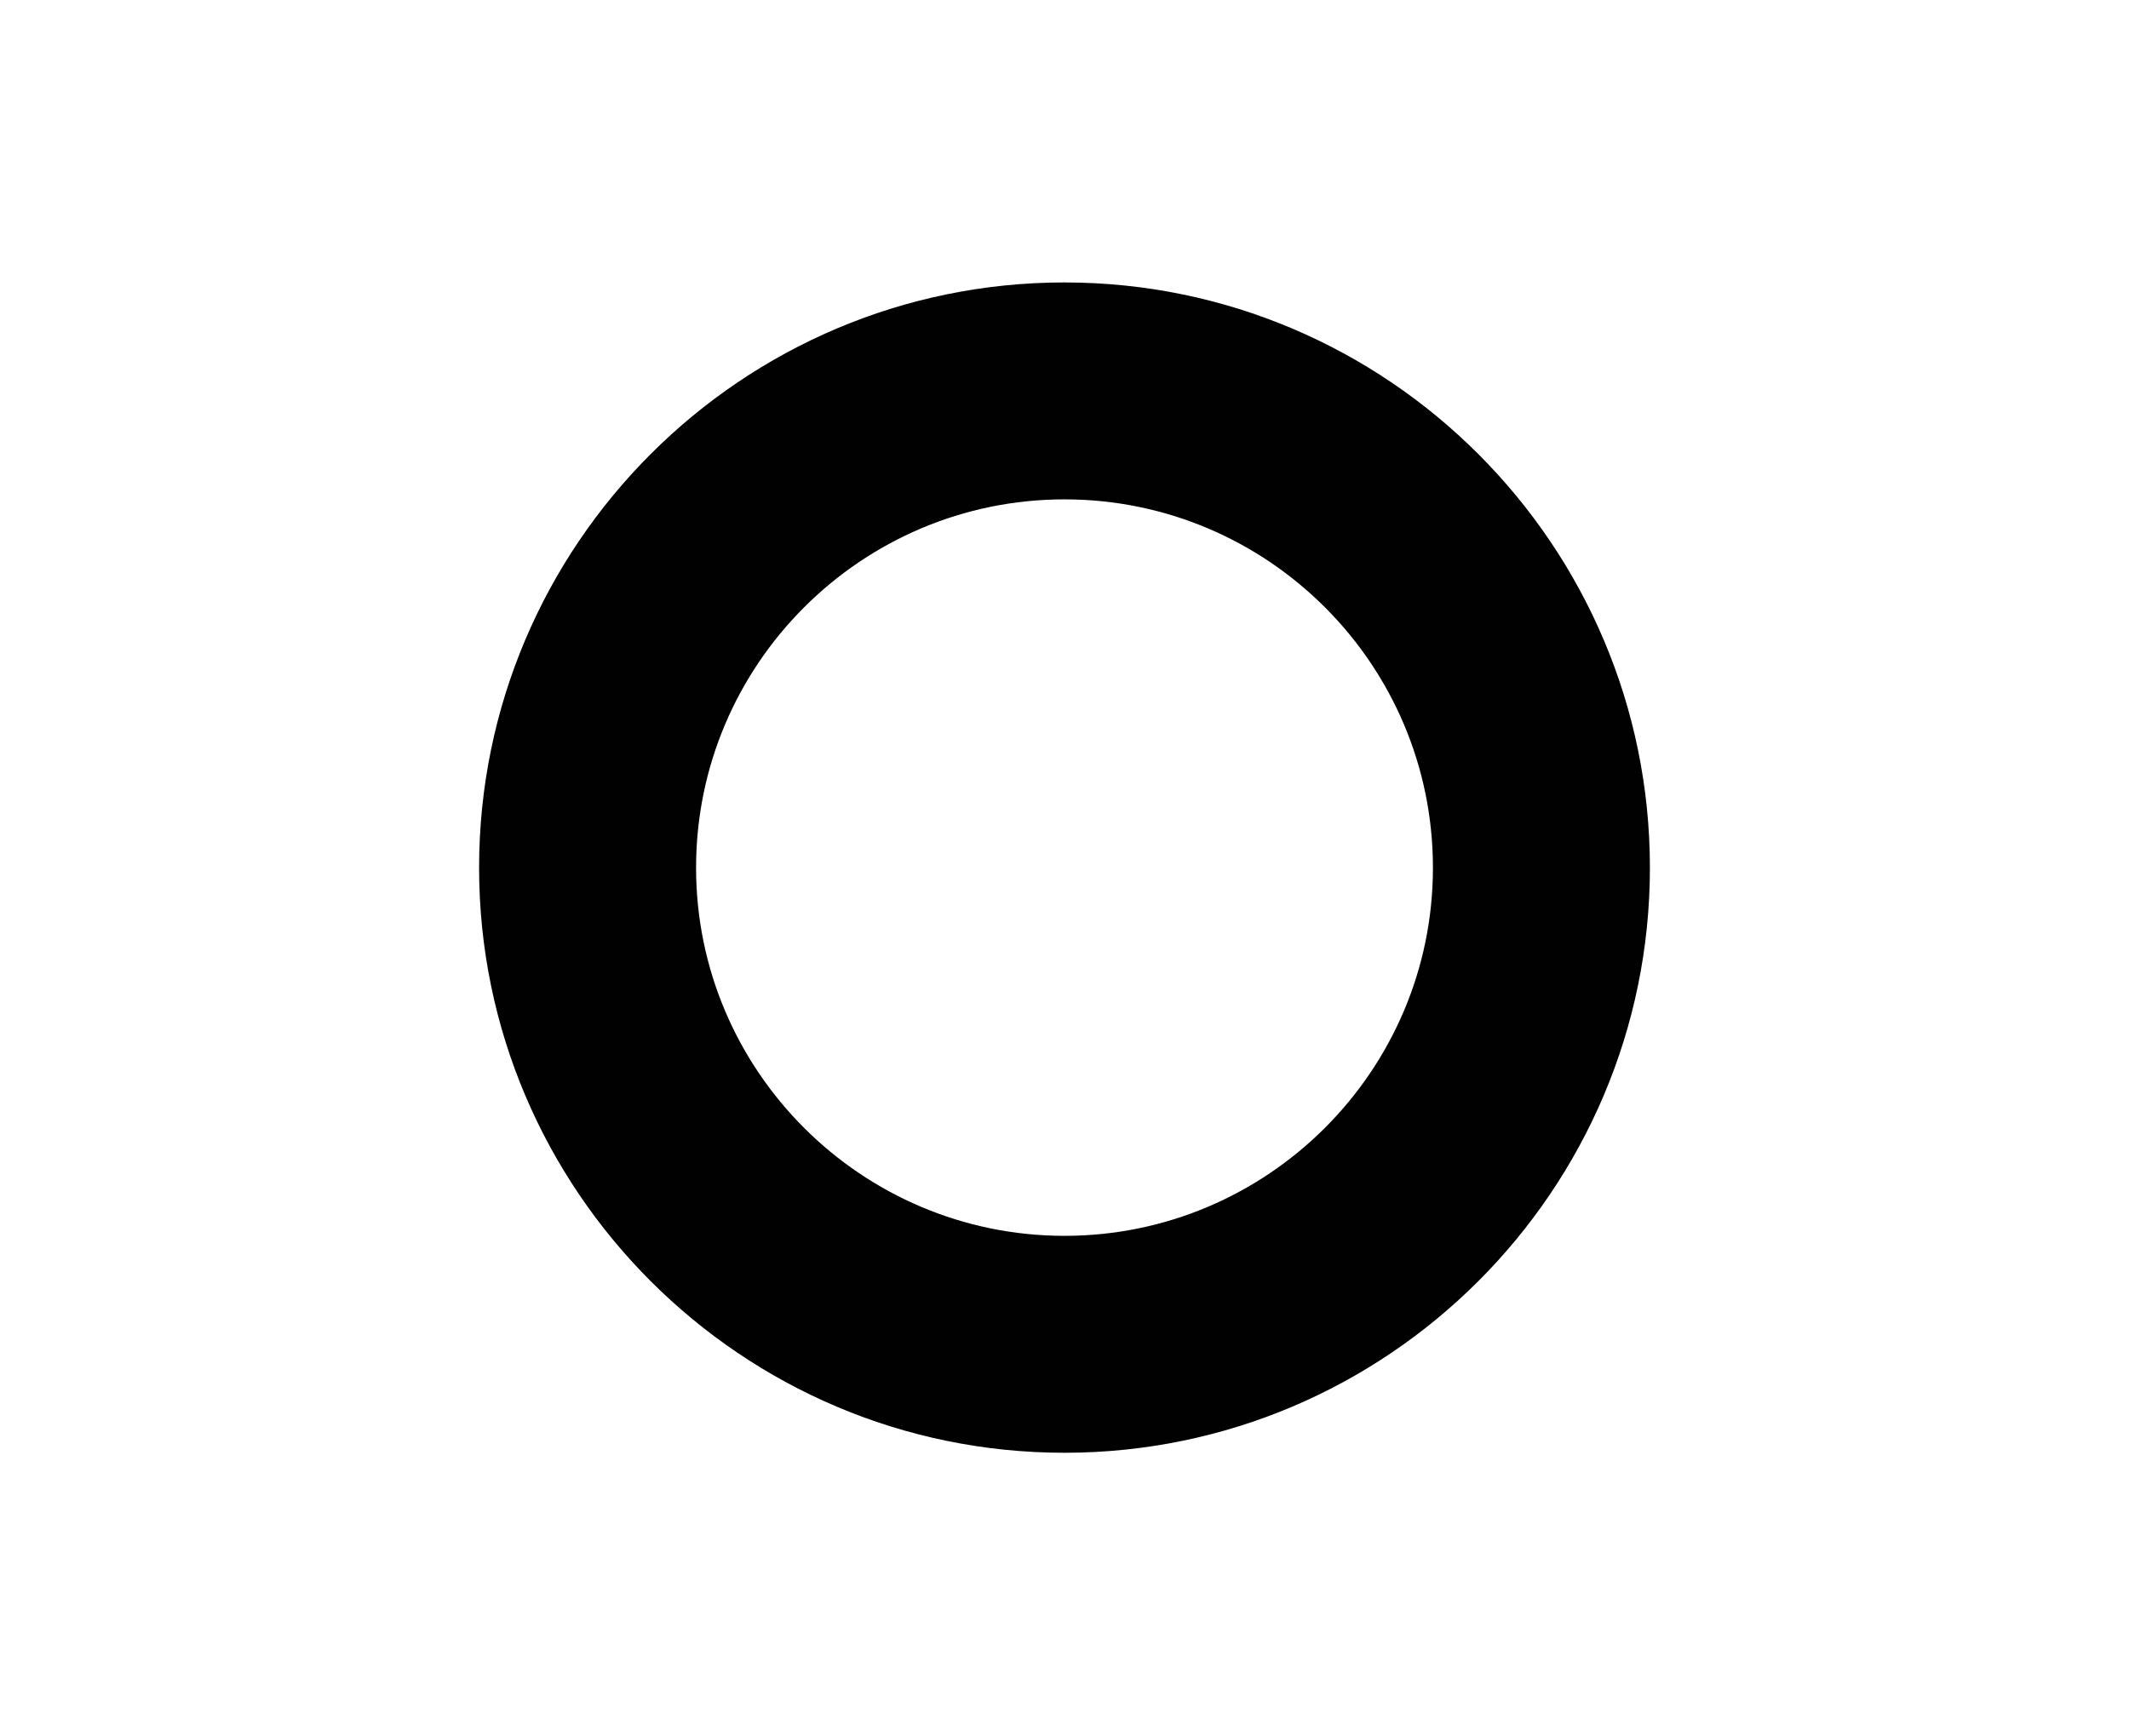
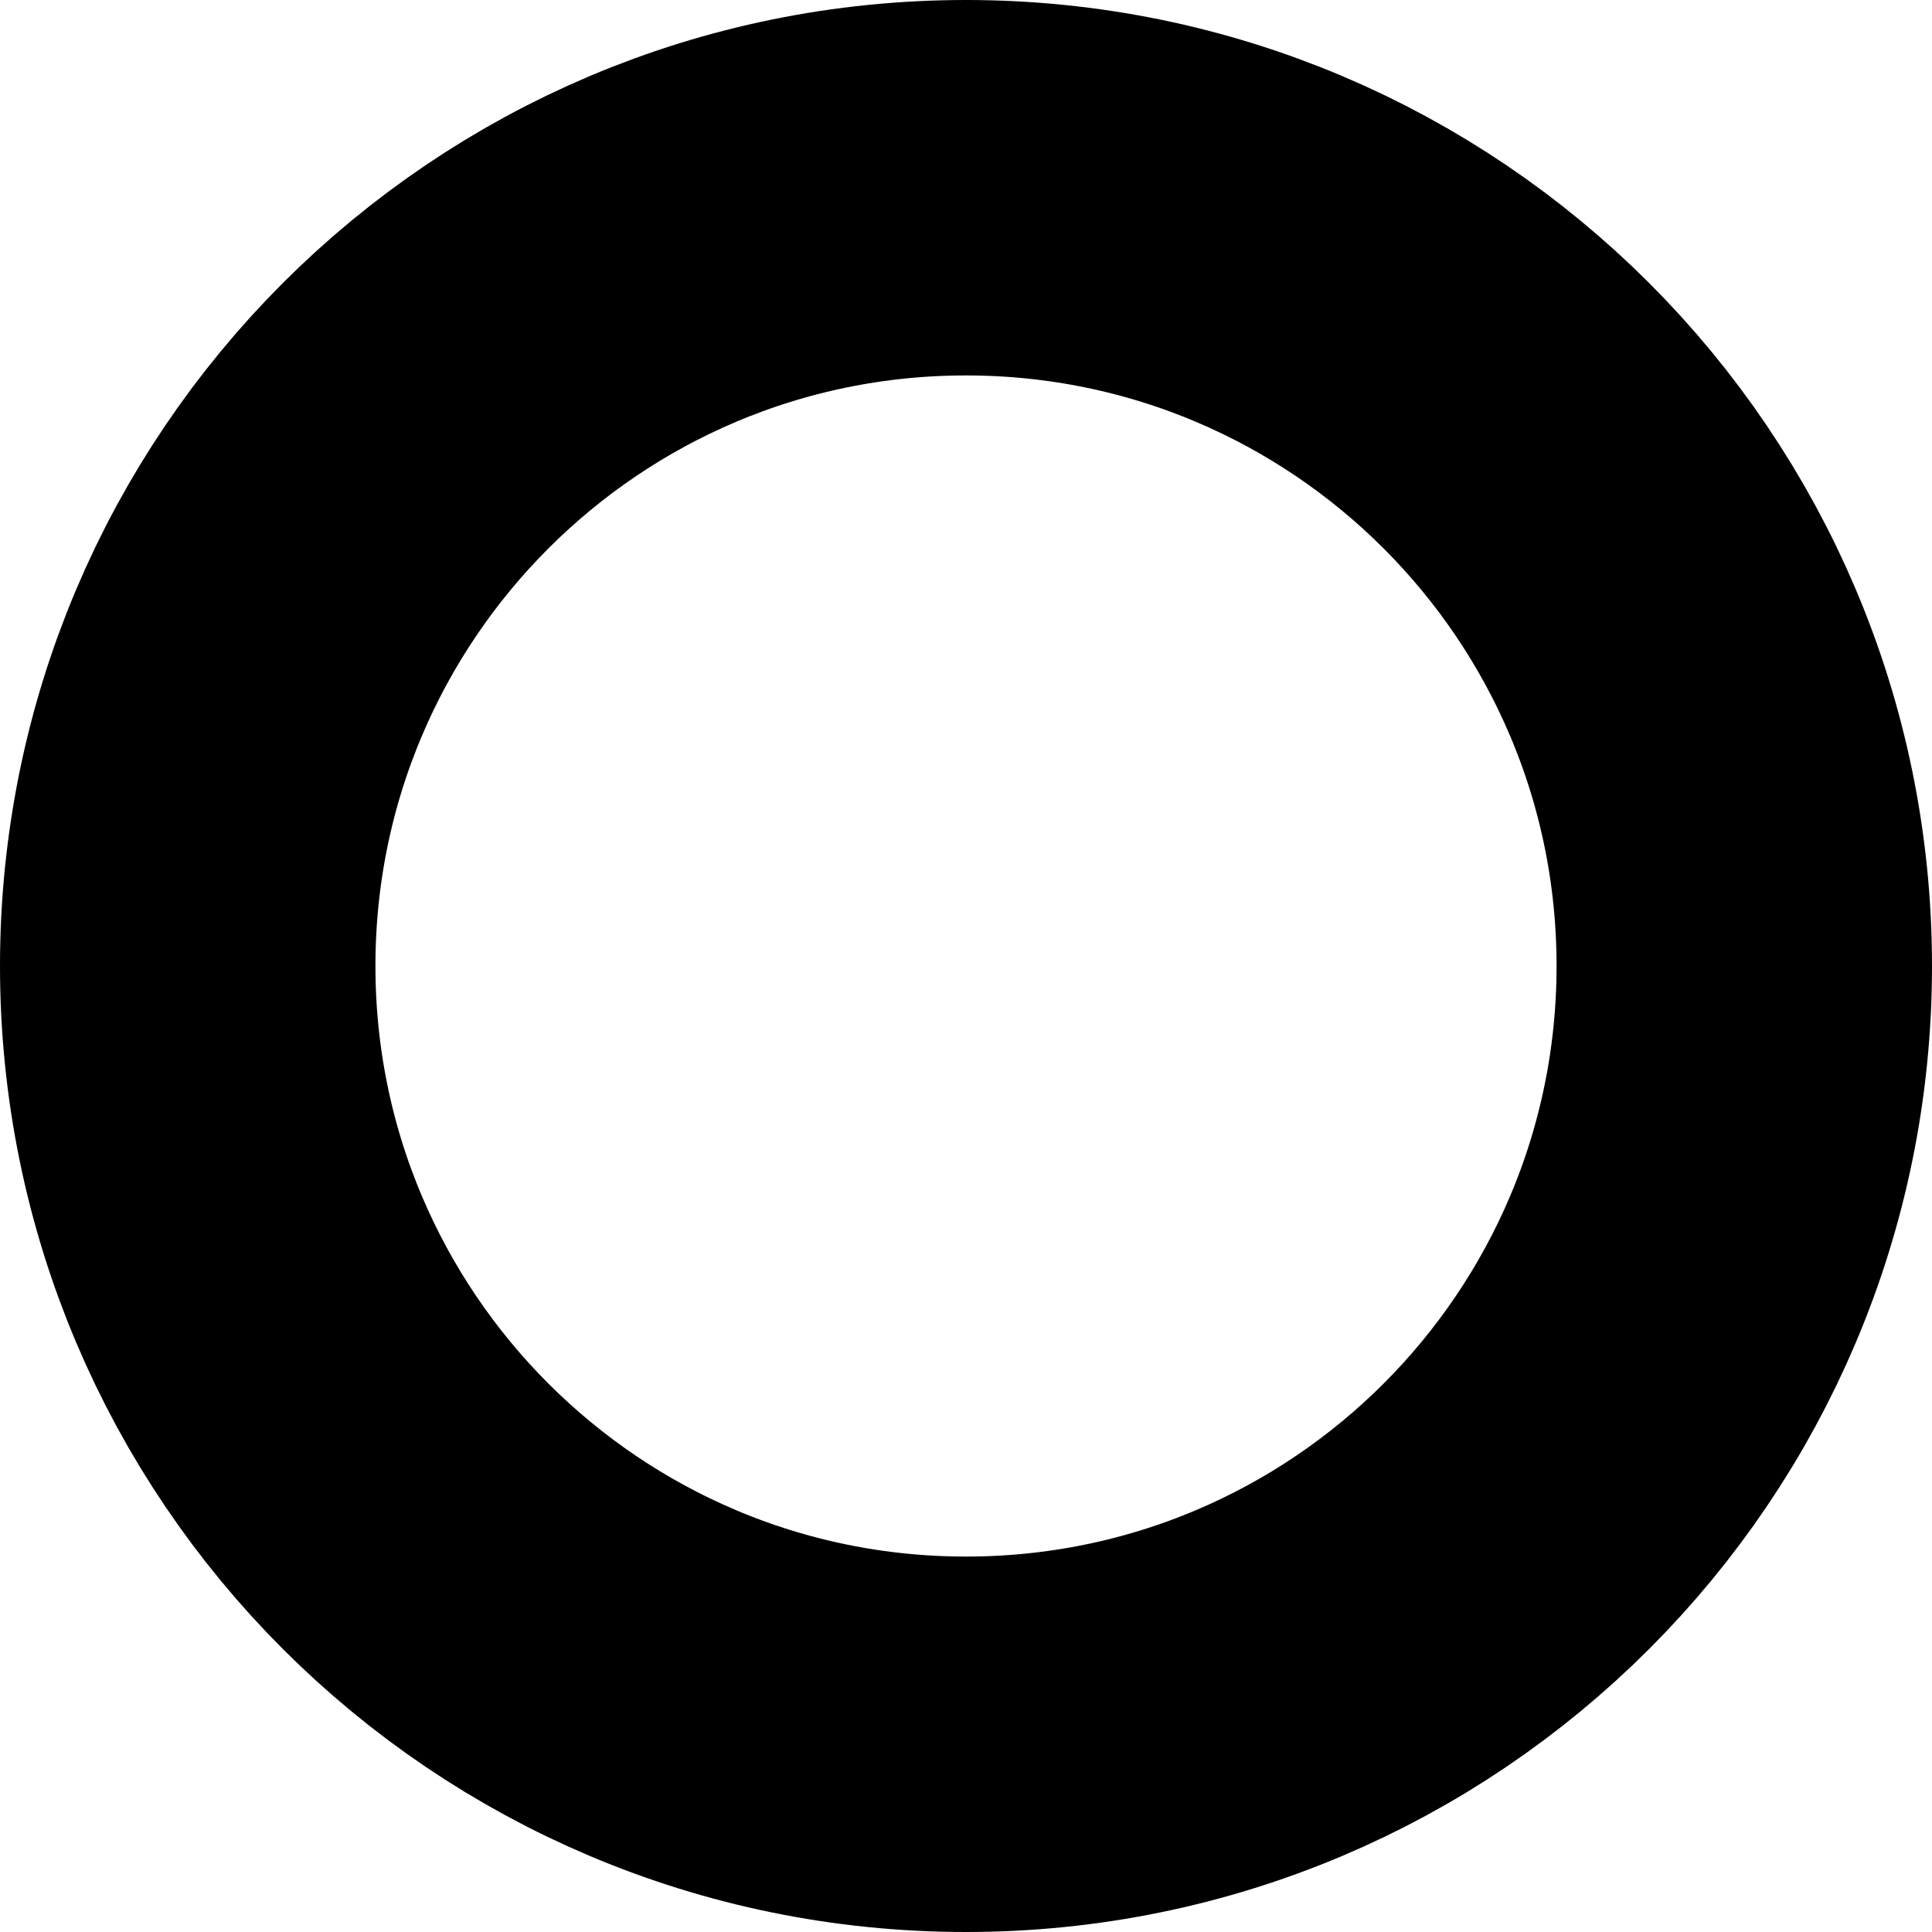
- <svg xmlns="http://www.w3.org/2000/svg" version="1.1" id="Layer_1" x="0px" y="0px" width="9.812px" height="7.999px" viewBox="0 0 9.812 7.999" enable-background="new 0 0 9.812 7.999" xml:space="preserve">
-   <path fill="#010101" d="M4.906,6.697c-1.488,0-2.698-1.21-2.698-2.697c0-1.488,1.21-2.698,2.698-2.698S7.604,2.512,7.604,4  C7.604,5.487,6.394,6.697,4.906,6.697z M4.906,2.302C3.97,2.302,3.208,3.063,3.208,4c0,0.936,0.762,1.697,1.698,1.697  S6.604,4.936,6.604,4C6.604,3.063,5.843,2.302,4.906,2.302z" />
+ <svg xmlns="http://www.w3.org/2000/svg" version="1.1" id="Layer_1" x="0px" y="0px" width="5.146px" height="5.146px" viewBox="0 0 5.146 5.146" enable-background="new 0 0 5.146 5.146" xml:space="preserve">
+   <circle fill="none" stroke="currentColor" stroke-linecap="round" stroke-linejoin="round" stroke-miterlimit="10" cx="2.573" cy="2.573" r="2.073" />
</svg>
